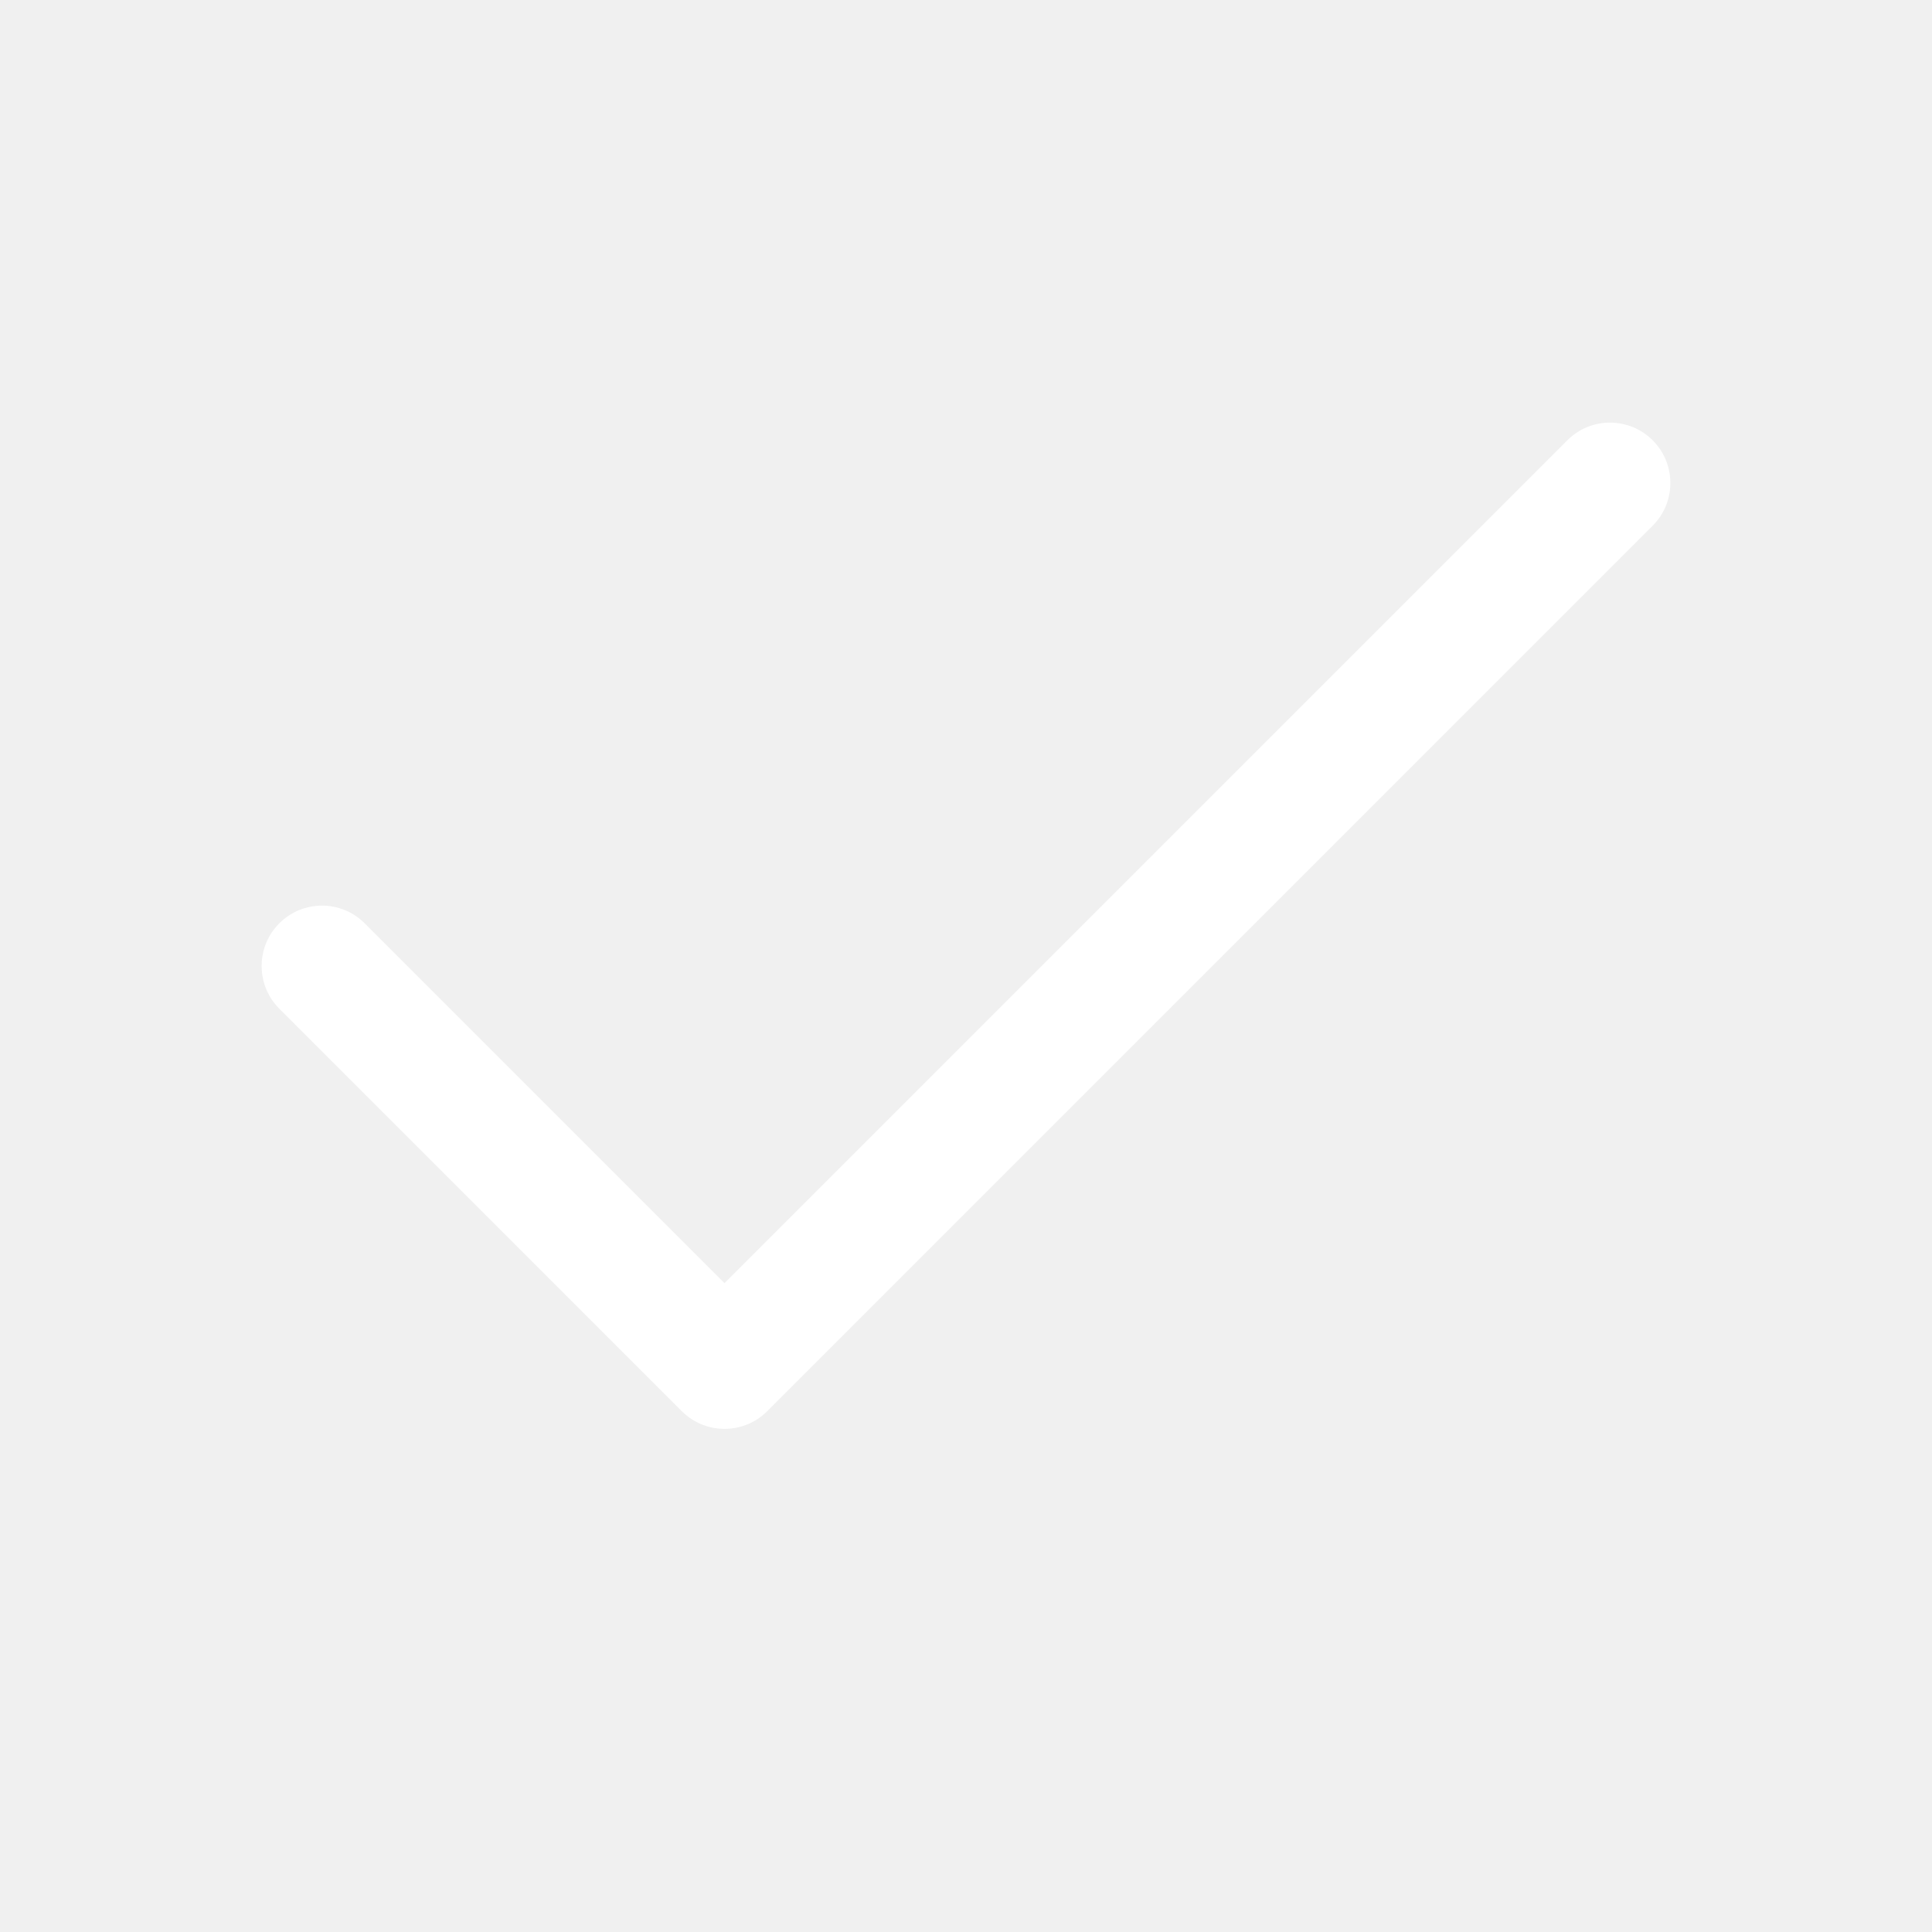
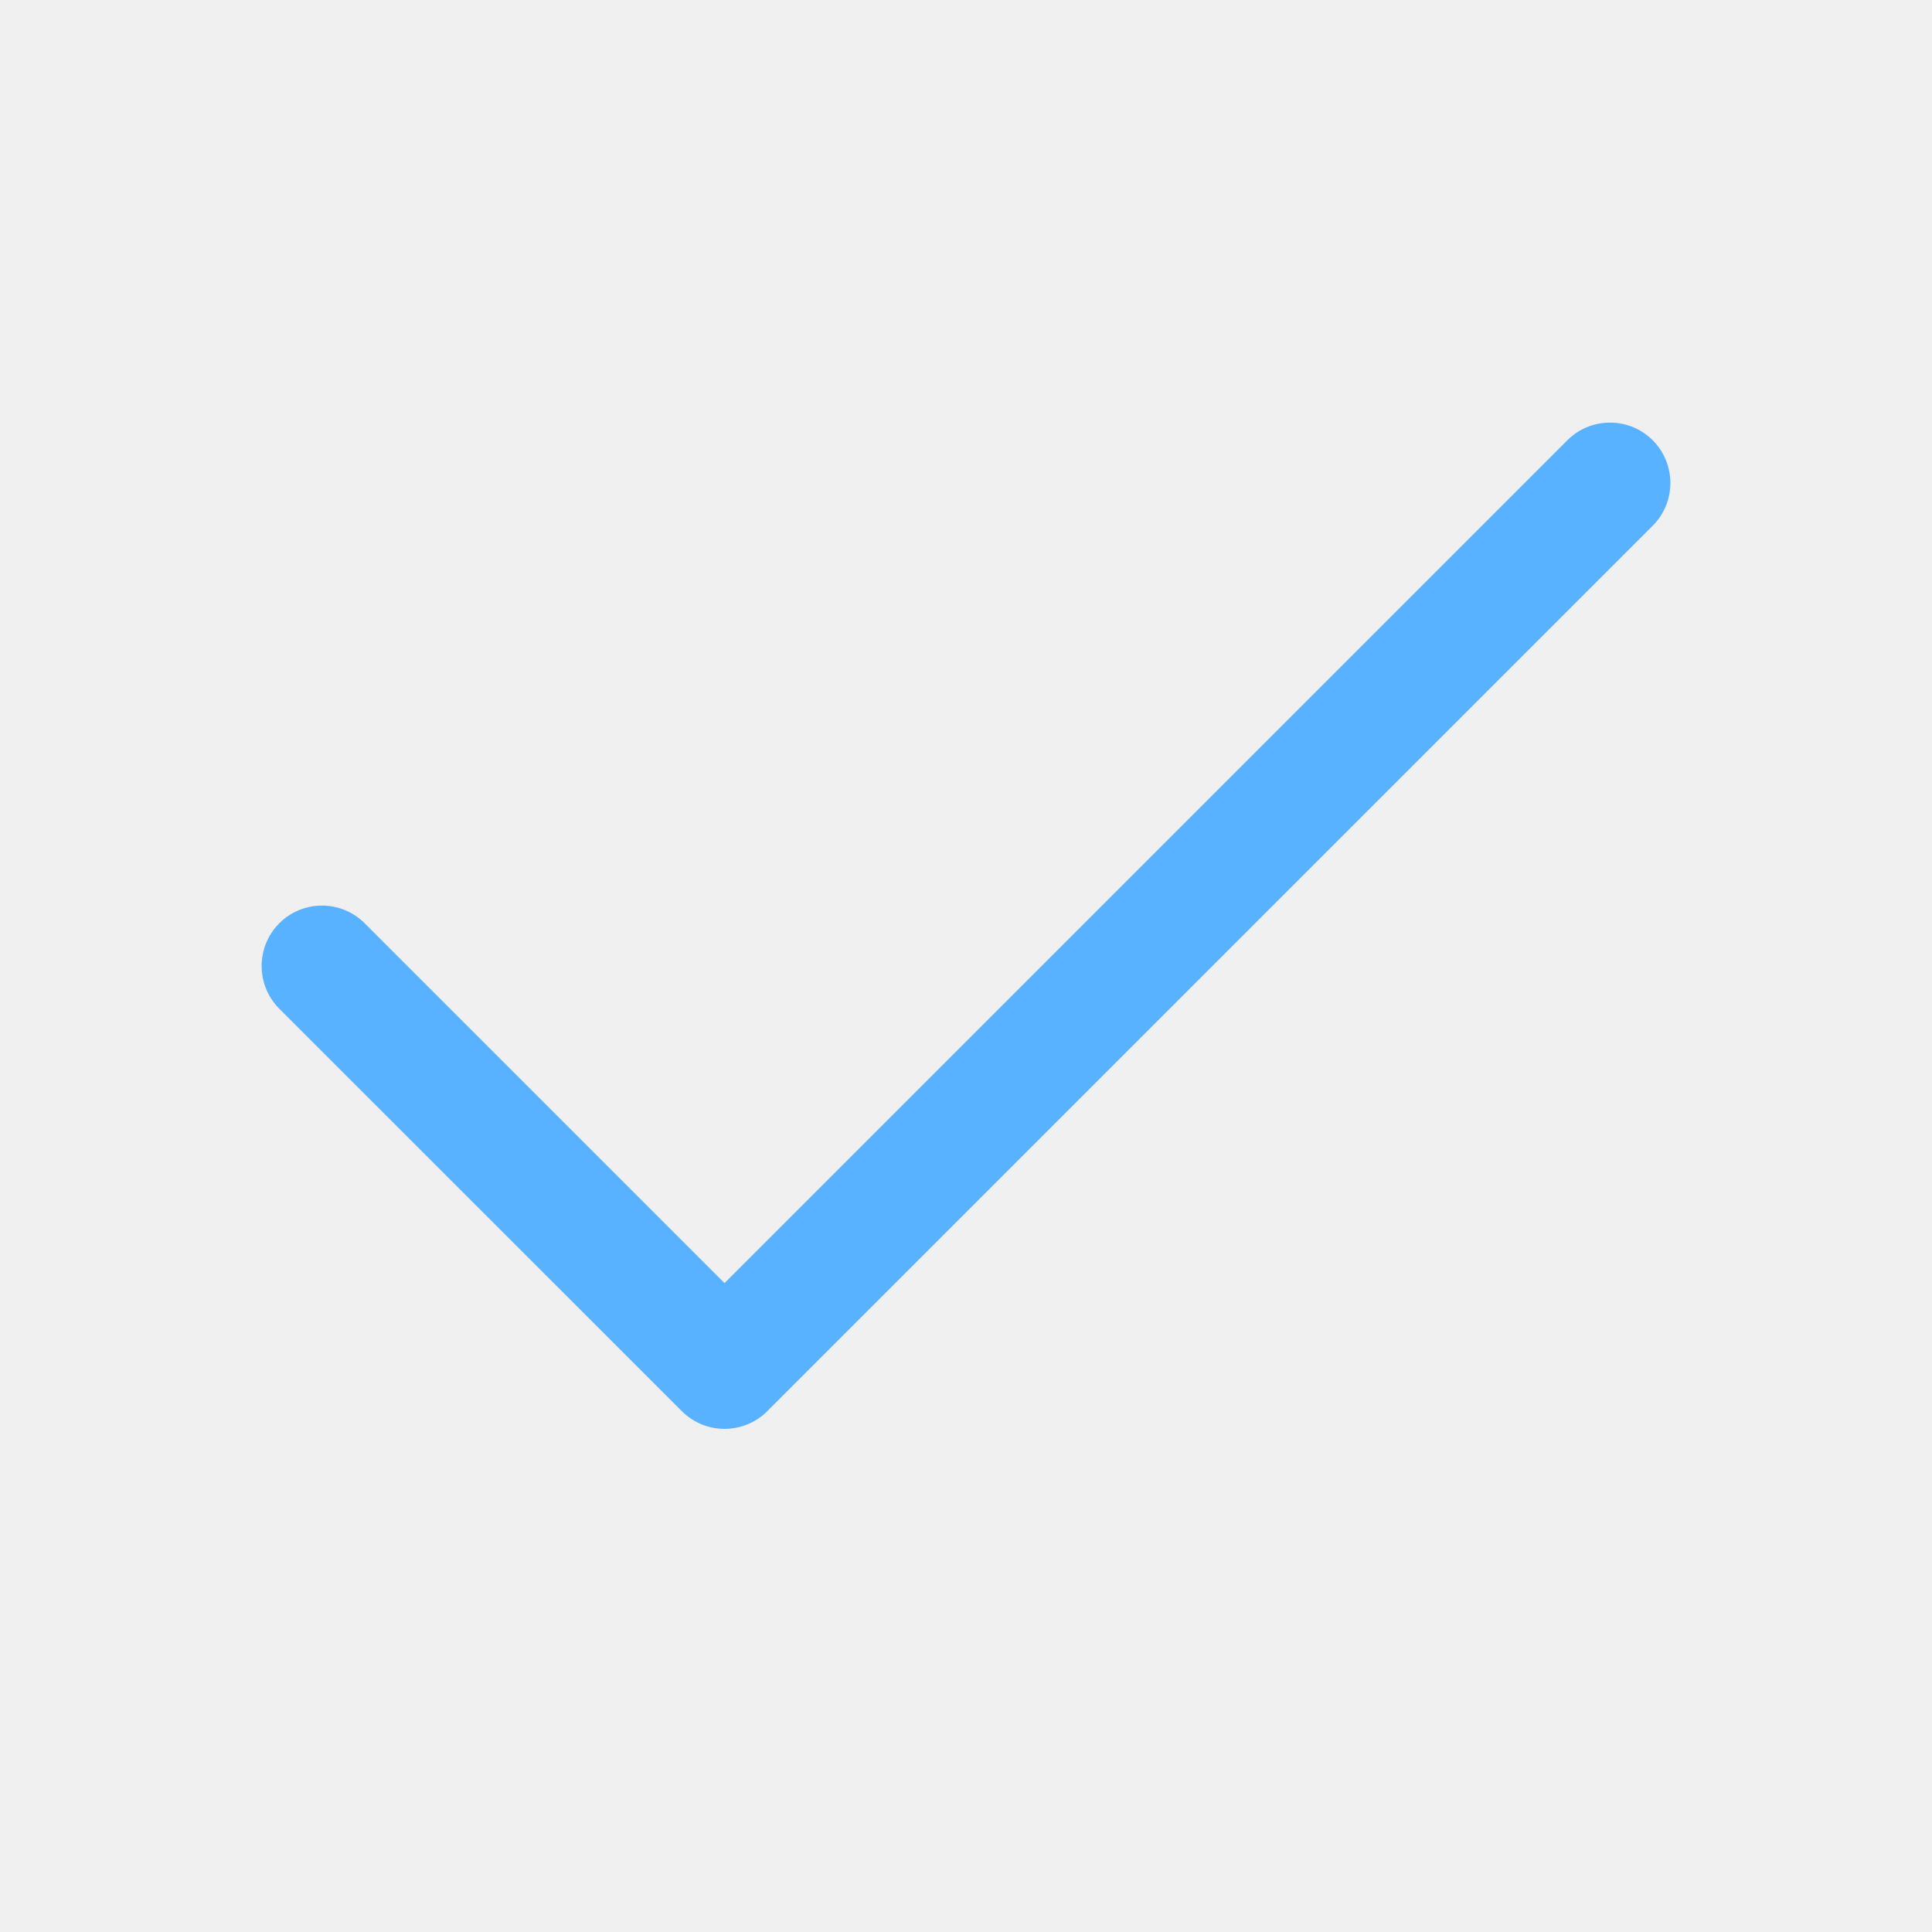
- <svg xmlns="http://www.w3.org/2000/svg" width="32" height="32" viewBox="0 0 32 32" fill="none">
-   <path fill-rule="evenodd" clip-rule="evenodd" d="M27.374 7.293C27.764 7.683 27.764 8.317 27.374 8.707L12.707 23.374C12.317 23.764 11.684 23.764 11.293 23.374L4.626 16.707C4.236 16.317 4.236 15.683 4.626 15.293C5.017 14.902 5.65 14.902 6.04 15.293L12 21.253L25.96 7.293C26.35 6.902 26.983 6.902 27.374 7.293Z" fill="white" />
+ <svg xmlns="http://www.w3.org/2000/svg" width="16" height="16" viewBox="0 0 16 16" fill="none">
+   <path fill-rule="evenodd" clip-rule="evenodd" d="M13.687 3.646C13.882 3.842 13.882 4.158 13.687 4.354L6.354 11.687C6.158 11.882 5.842 11.882 5.647 11.687L2.313 8.354C2.118 8.158 2.118 7.842 2.313 7.646C2.508 7.451 2.825 7.451 3.02 7.646L6 10.626L12.98 3.646C13.175 3.451 13.492 3.451 13.687 3.646Z" fill="#59B2FF" />
</svg>
